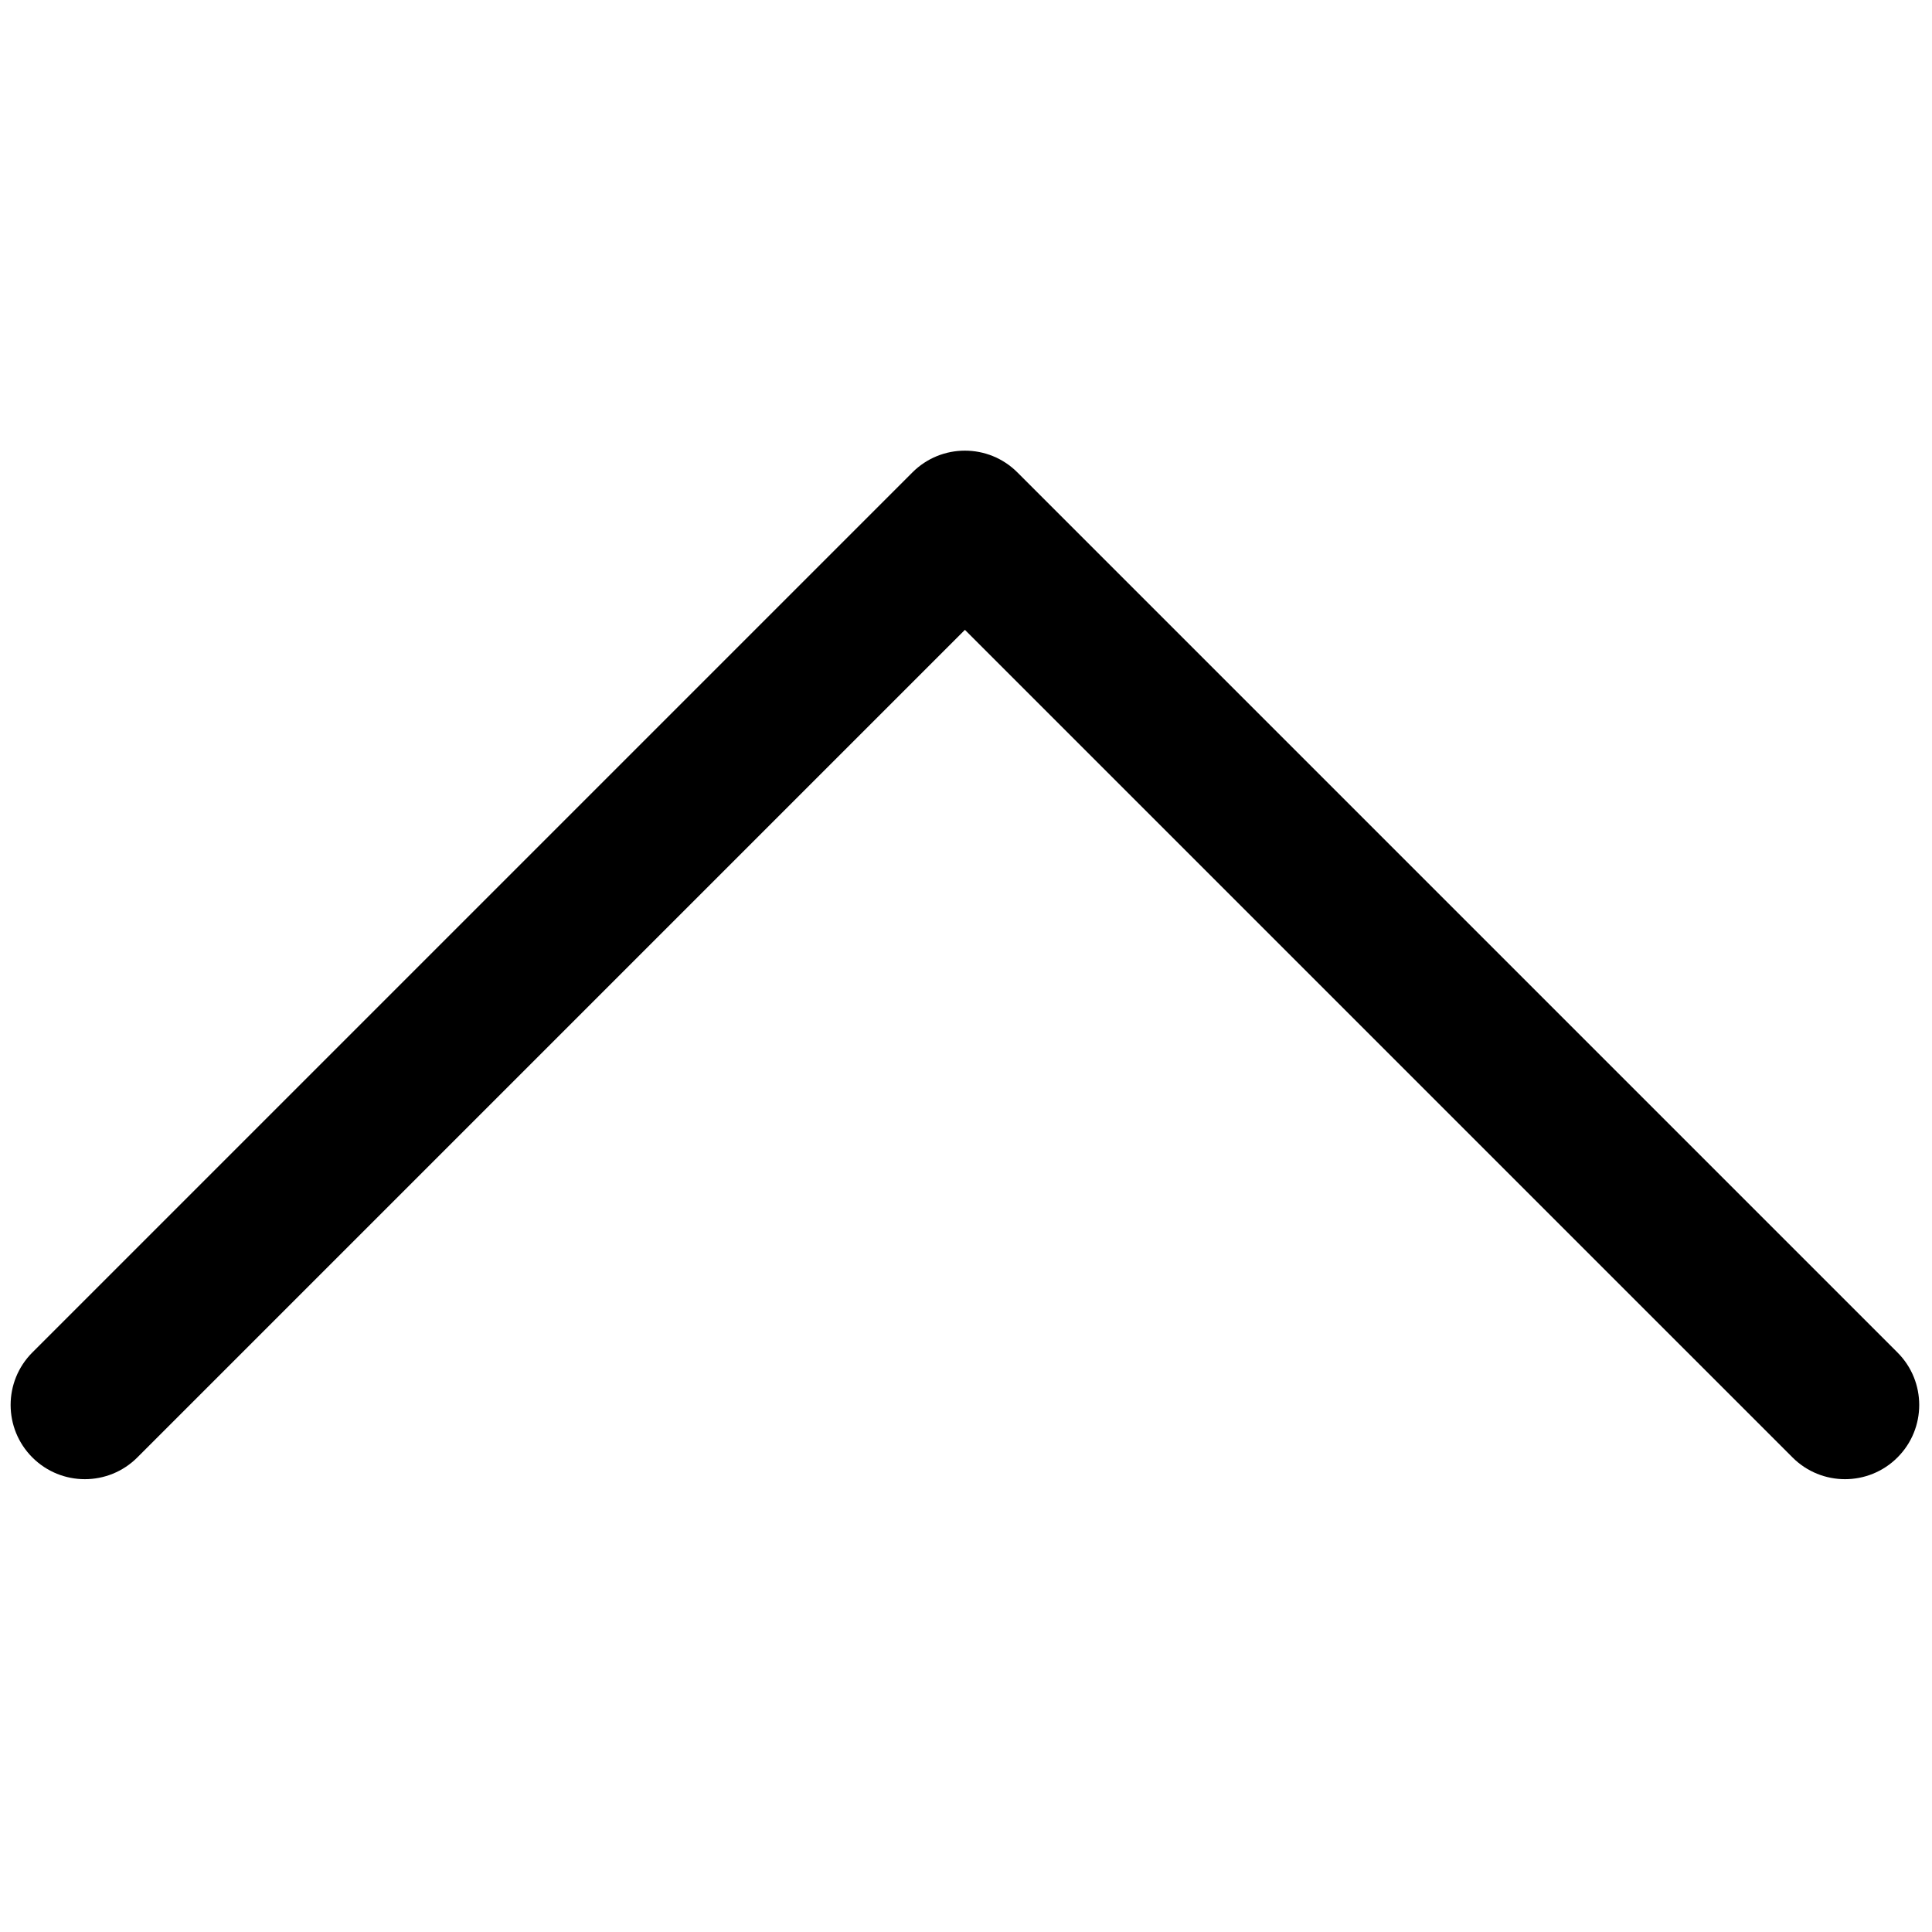
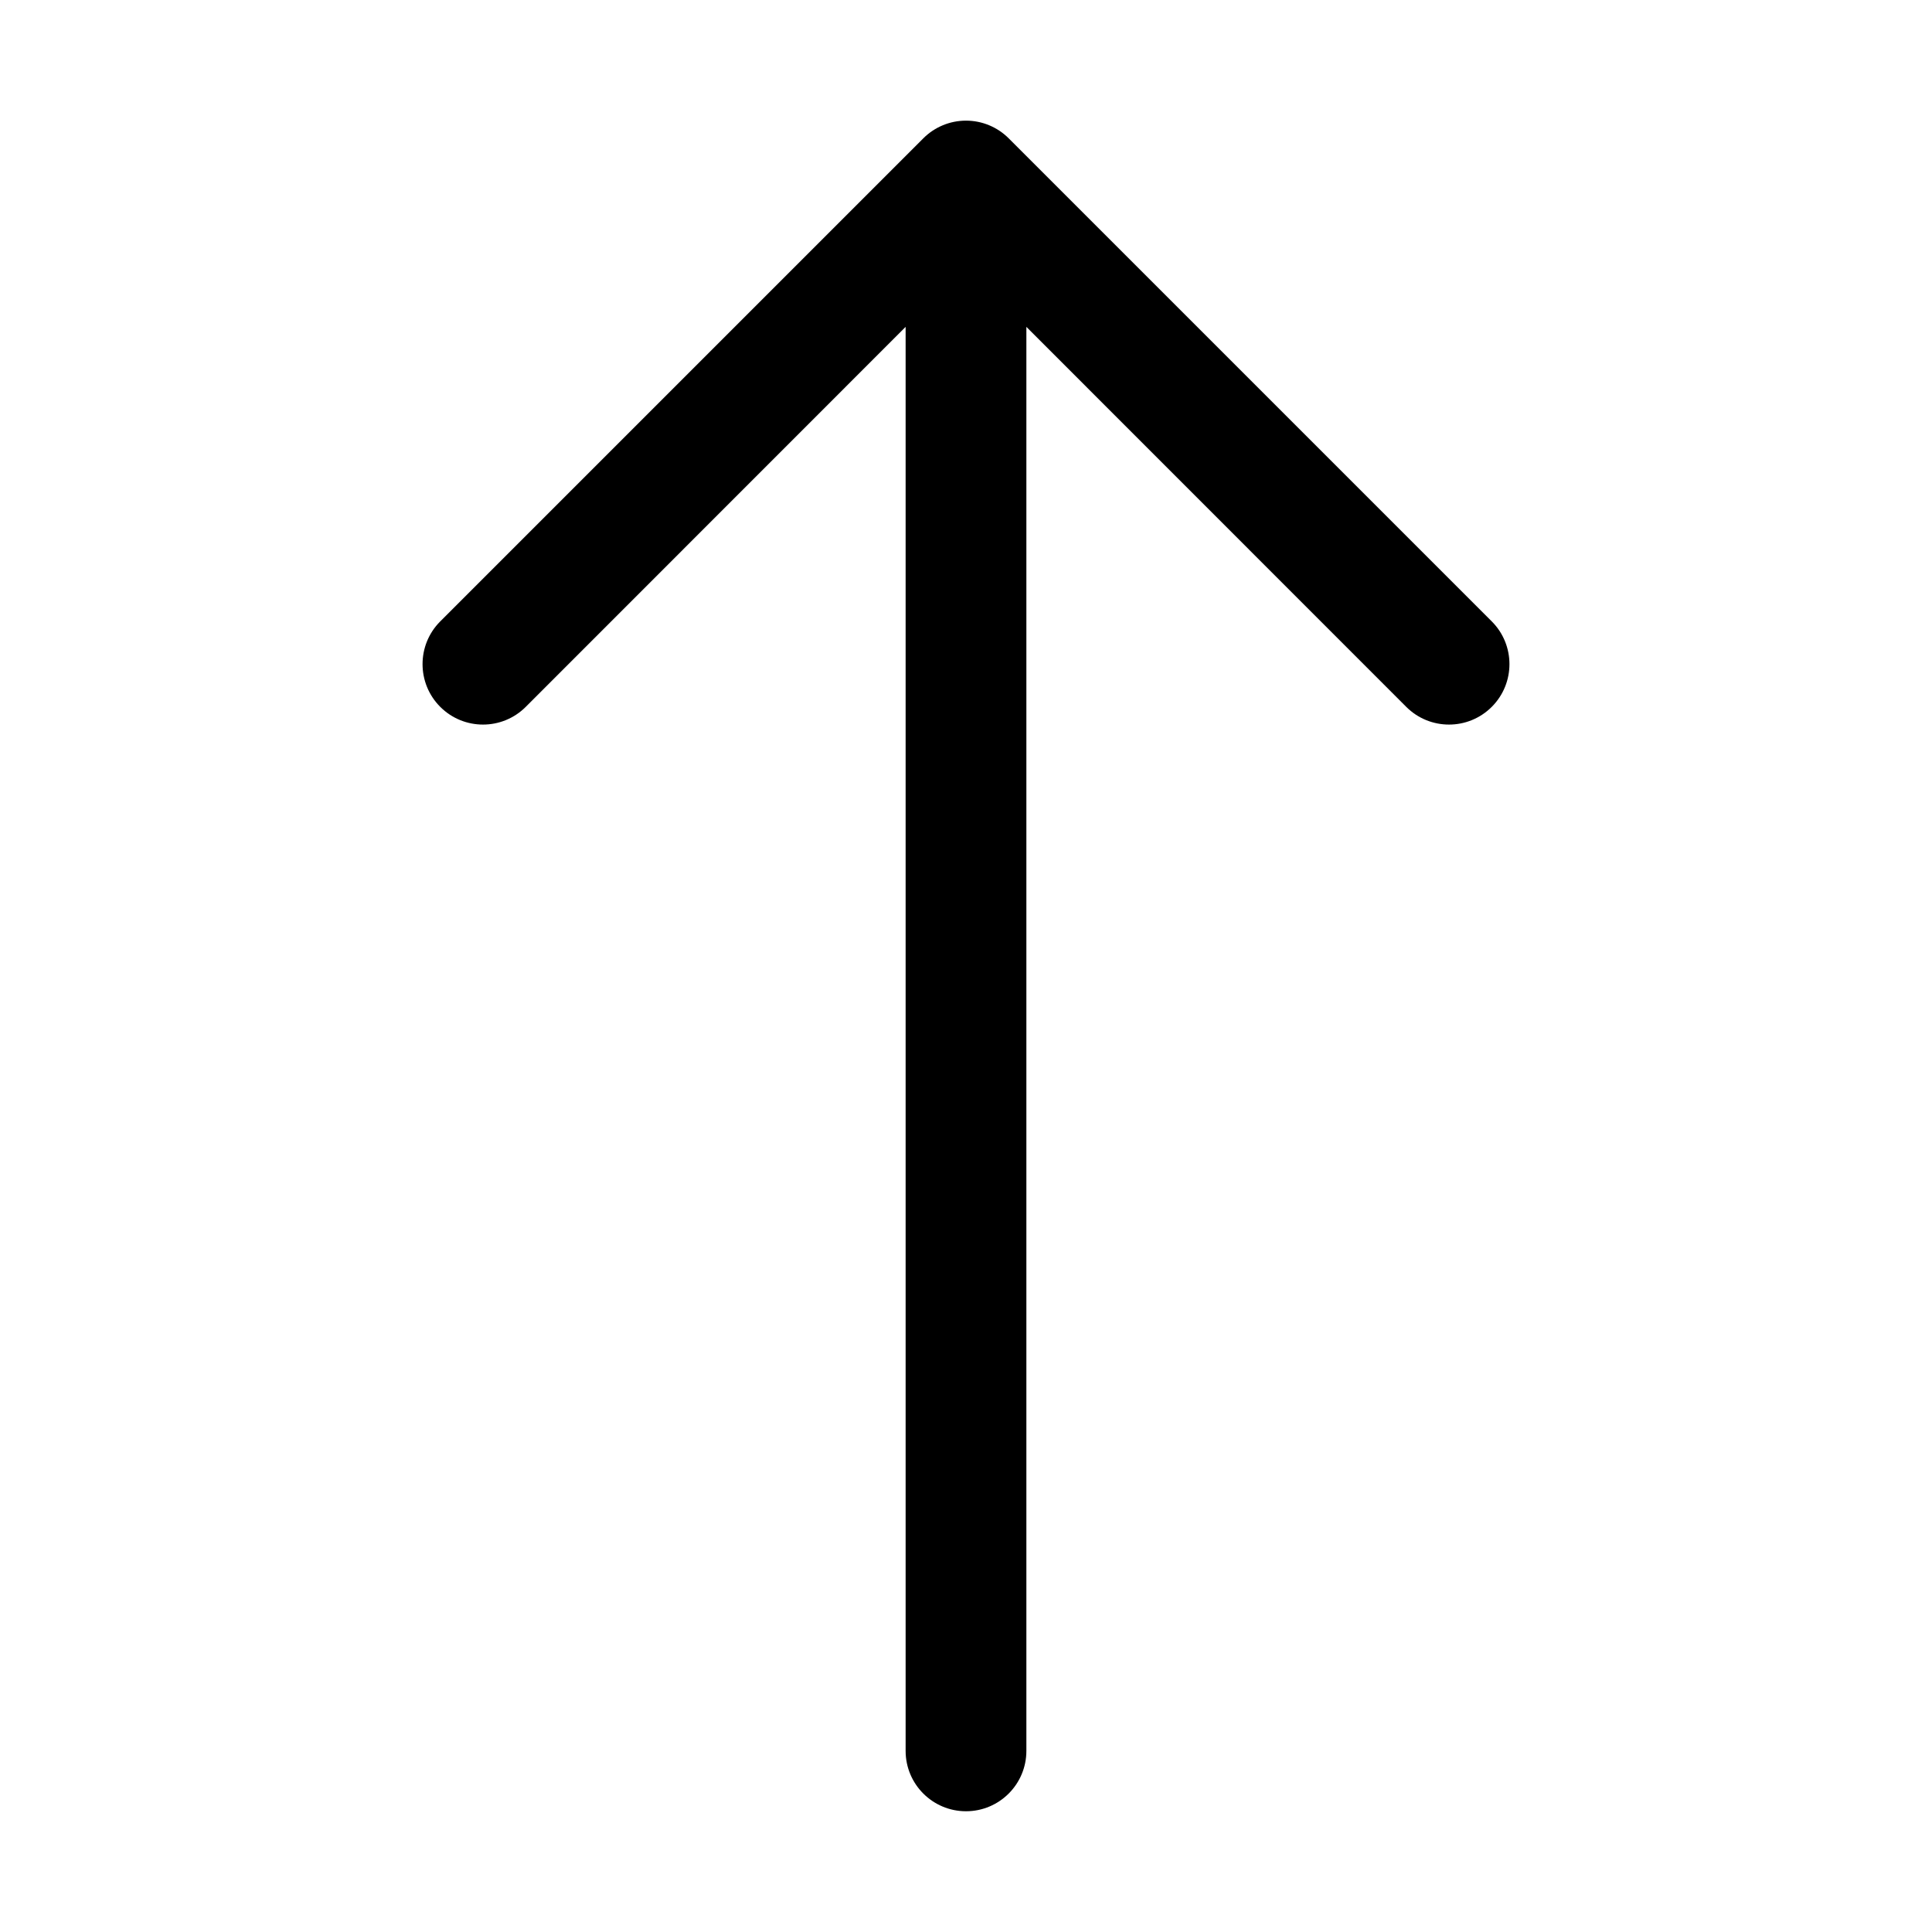
- <svg xmlns="http://www.w3.org/2000/svg" version="1.1" width="256" height="256" viewBox="0 0 256 256" xml:space="preserve">
-   <defs>
- </defs>
-   <g style="stroke: none; stroke-width: 0; stroke-dasharray: none; stroke-linecap: butt; stroke-linejoin: miter; stroke-miterlimit: 10; fill: none; fill-rule: nonzero; opacity: 1;" transform="translate(1.406593 1.406593) scale(2.81 2.81)">
-     <path d="M 90 65.75 c 0 0.896 -0.342 1.792 -1.025 2.475 c -1.366 1.367 -3.583 1.367 -4.949 0 L 45 29.2 L 5.975 68.225 c -1.367 1.367 -3.583 1.367 -4.95 0 c -1.366 -1.367 -1.366 -3.583 0 -4.95 l 41.5 -41.5 c 1.366 -1.367 3.583 -1.367 4.949 0 l 41.5 41.5 C 89.658 63.958 90 64.854 90 65.75 z" style="stroke: none; stroke-width: 1; stroke-dasharray: none; stroke-linecap: butt; stroke-linejoin: miter; stroke-miterlimit: 10; fill: rgb(0,0,0); fill-rule: nonzero; opacity: 1;" transform=" matrix(1 0 0 1 0 0) " stroke-linecap="round" />
-   </g>
+ <svg xmlns="http://www.w3.org/2000/svg" width="16" height="16" fill="currentColor" class="bi bi-arrow-up" viewBox="0 0 16 16">
+   <path fill-rule="evenodd" d="M8 15a.5.5 0 0 0 .5-.5V2.707l3.146 3.147a.5.5 0 0 0 .708-.708l-4-4a.5.5 0 0 0-.708 0l-4 4a.5.5 0 1 0 .708.708L7.5 2.707V14.5a.5.5 0 0 0 .5.5z" />
</svg>
